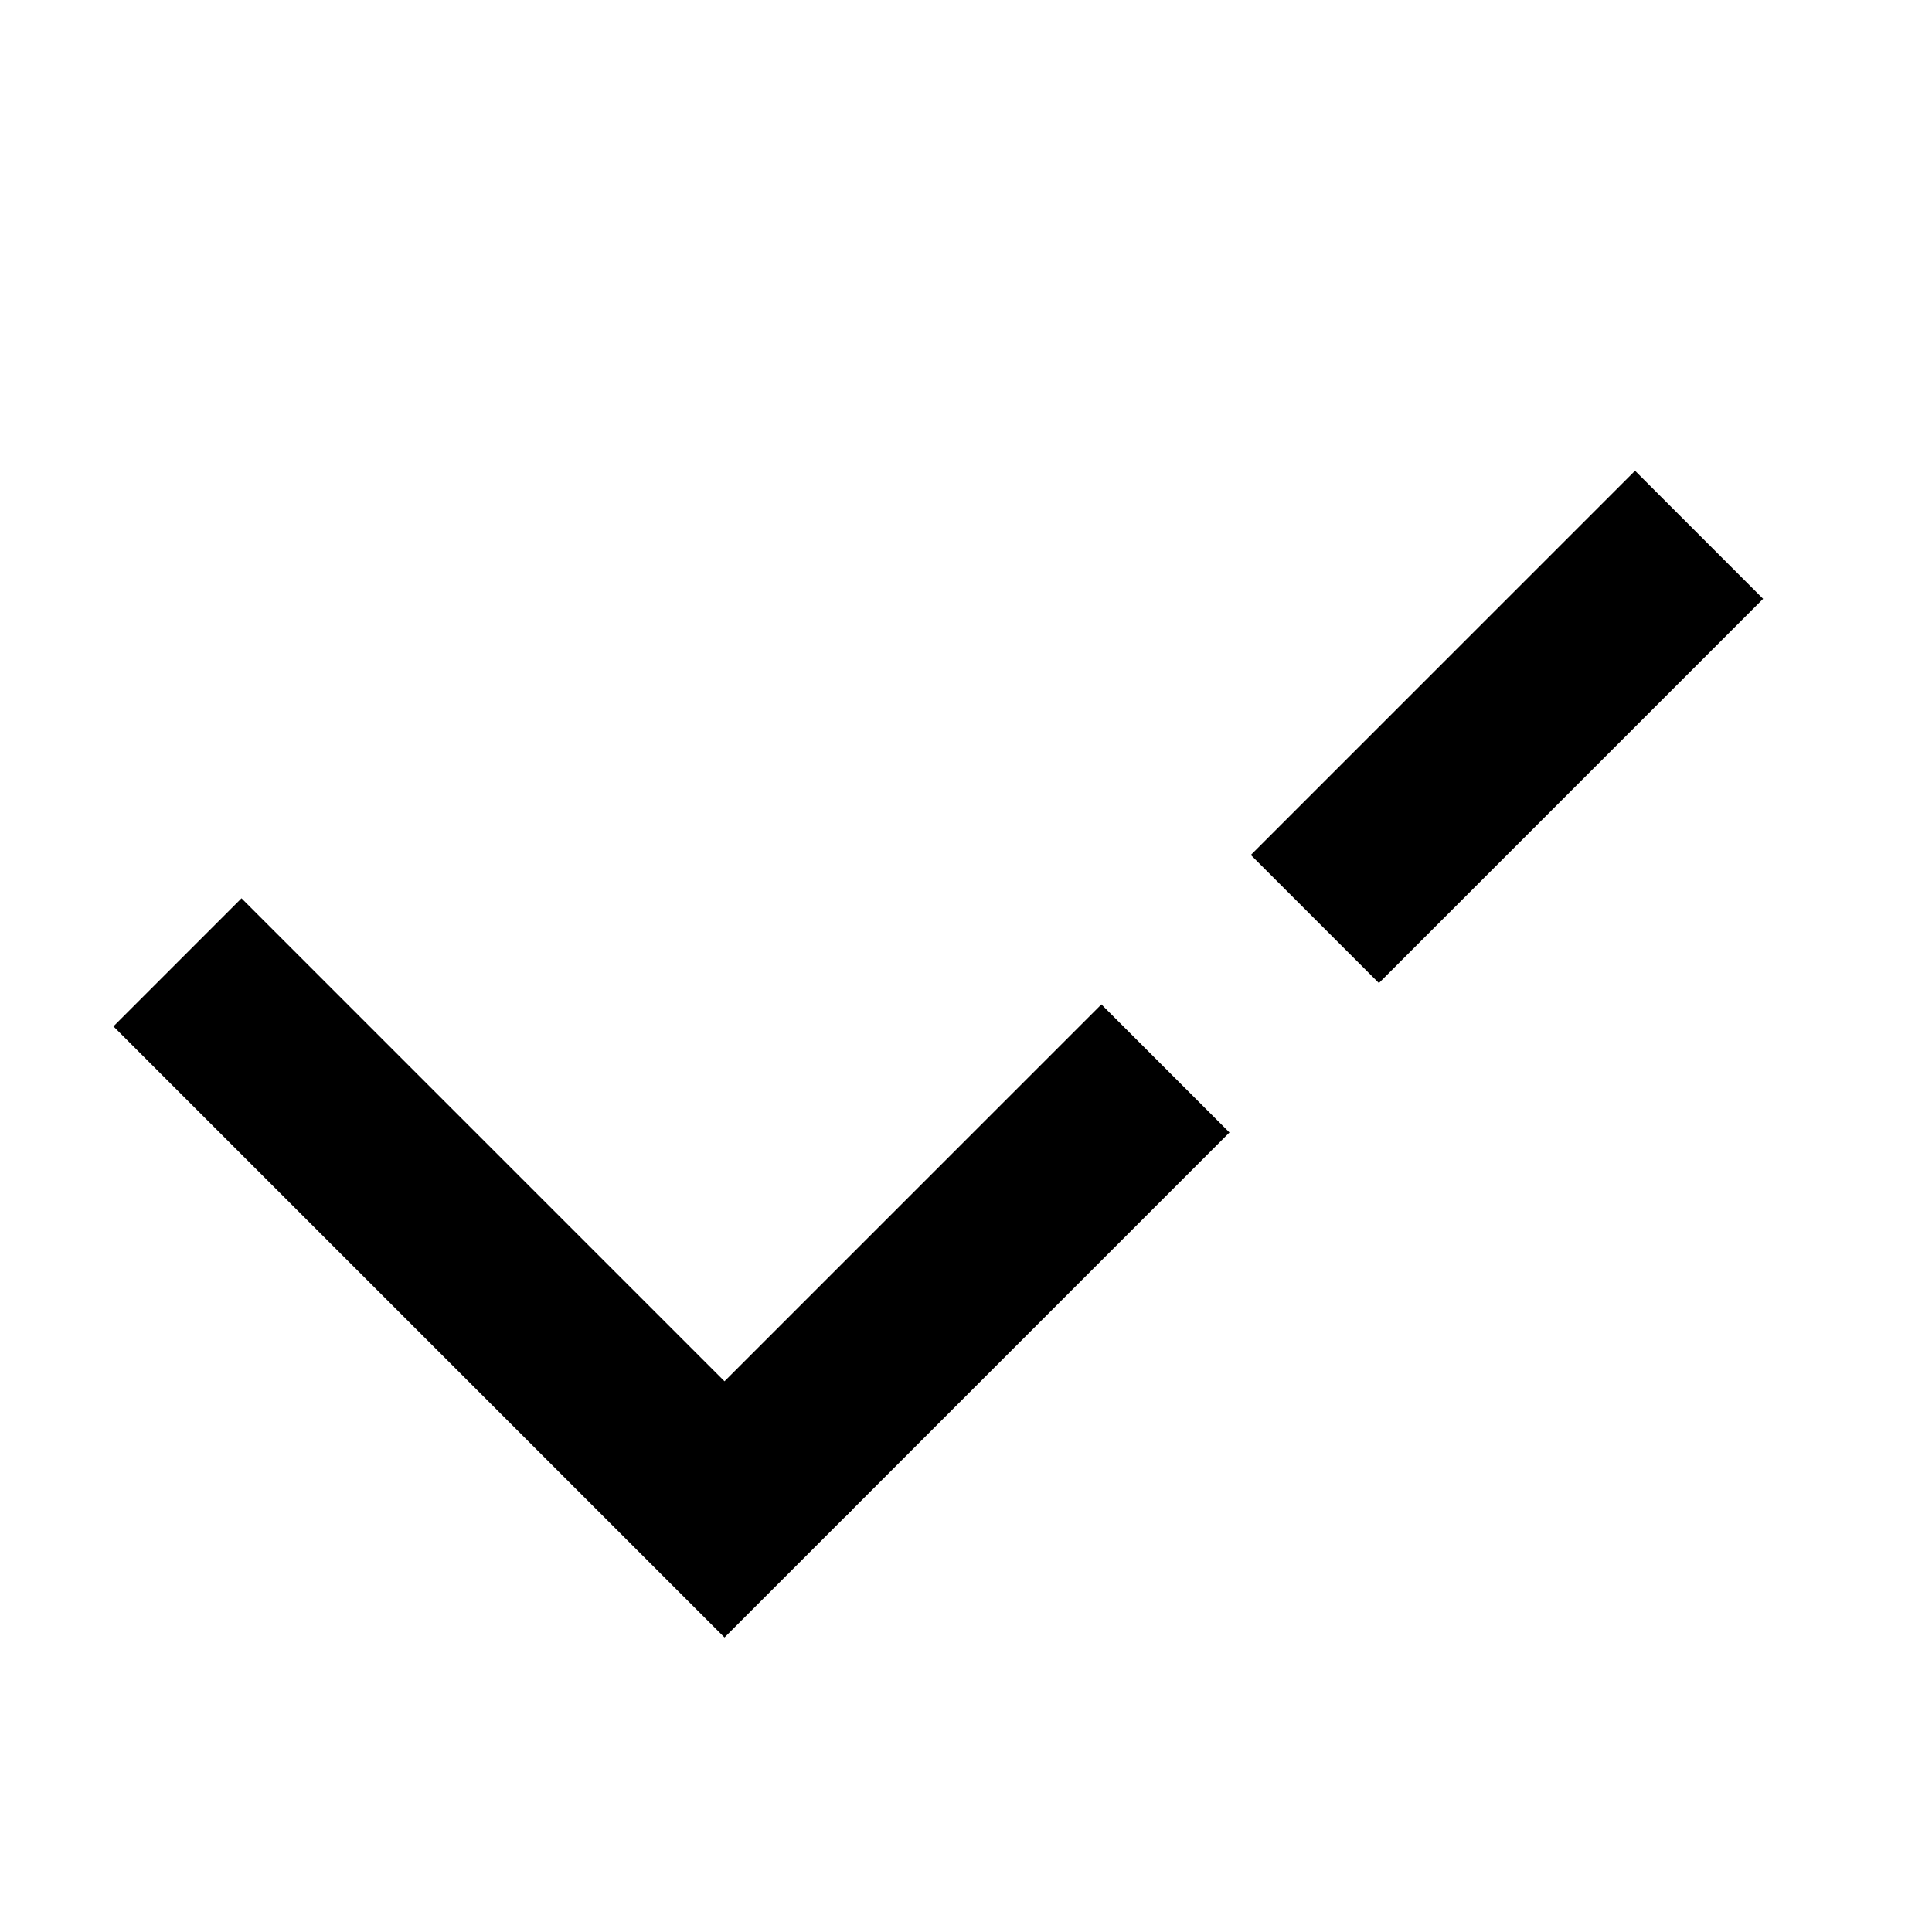
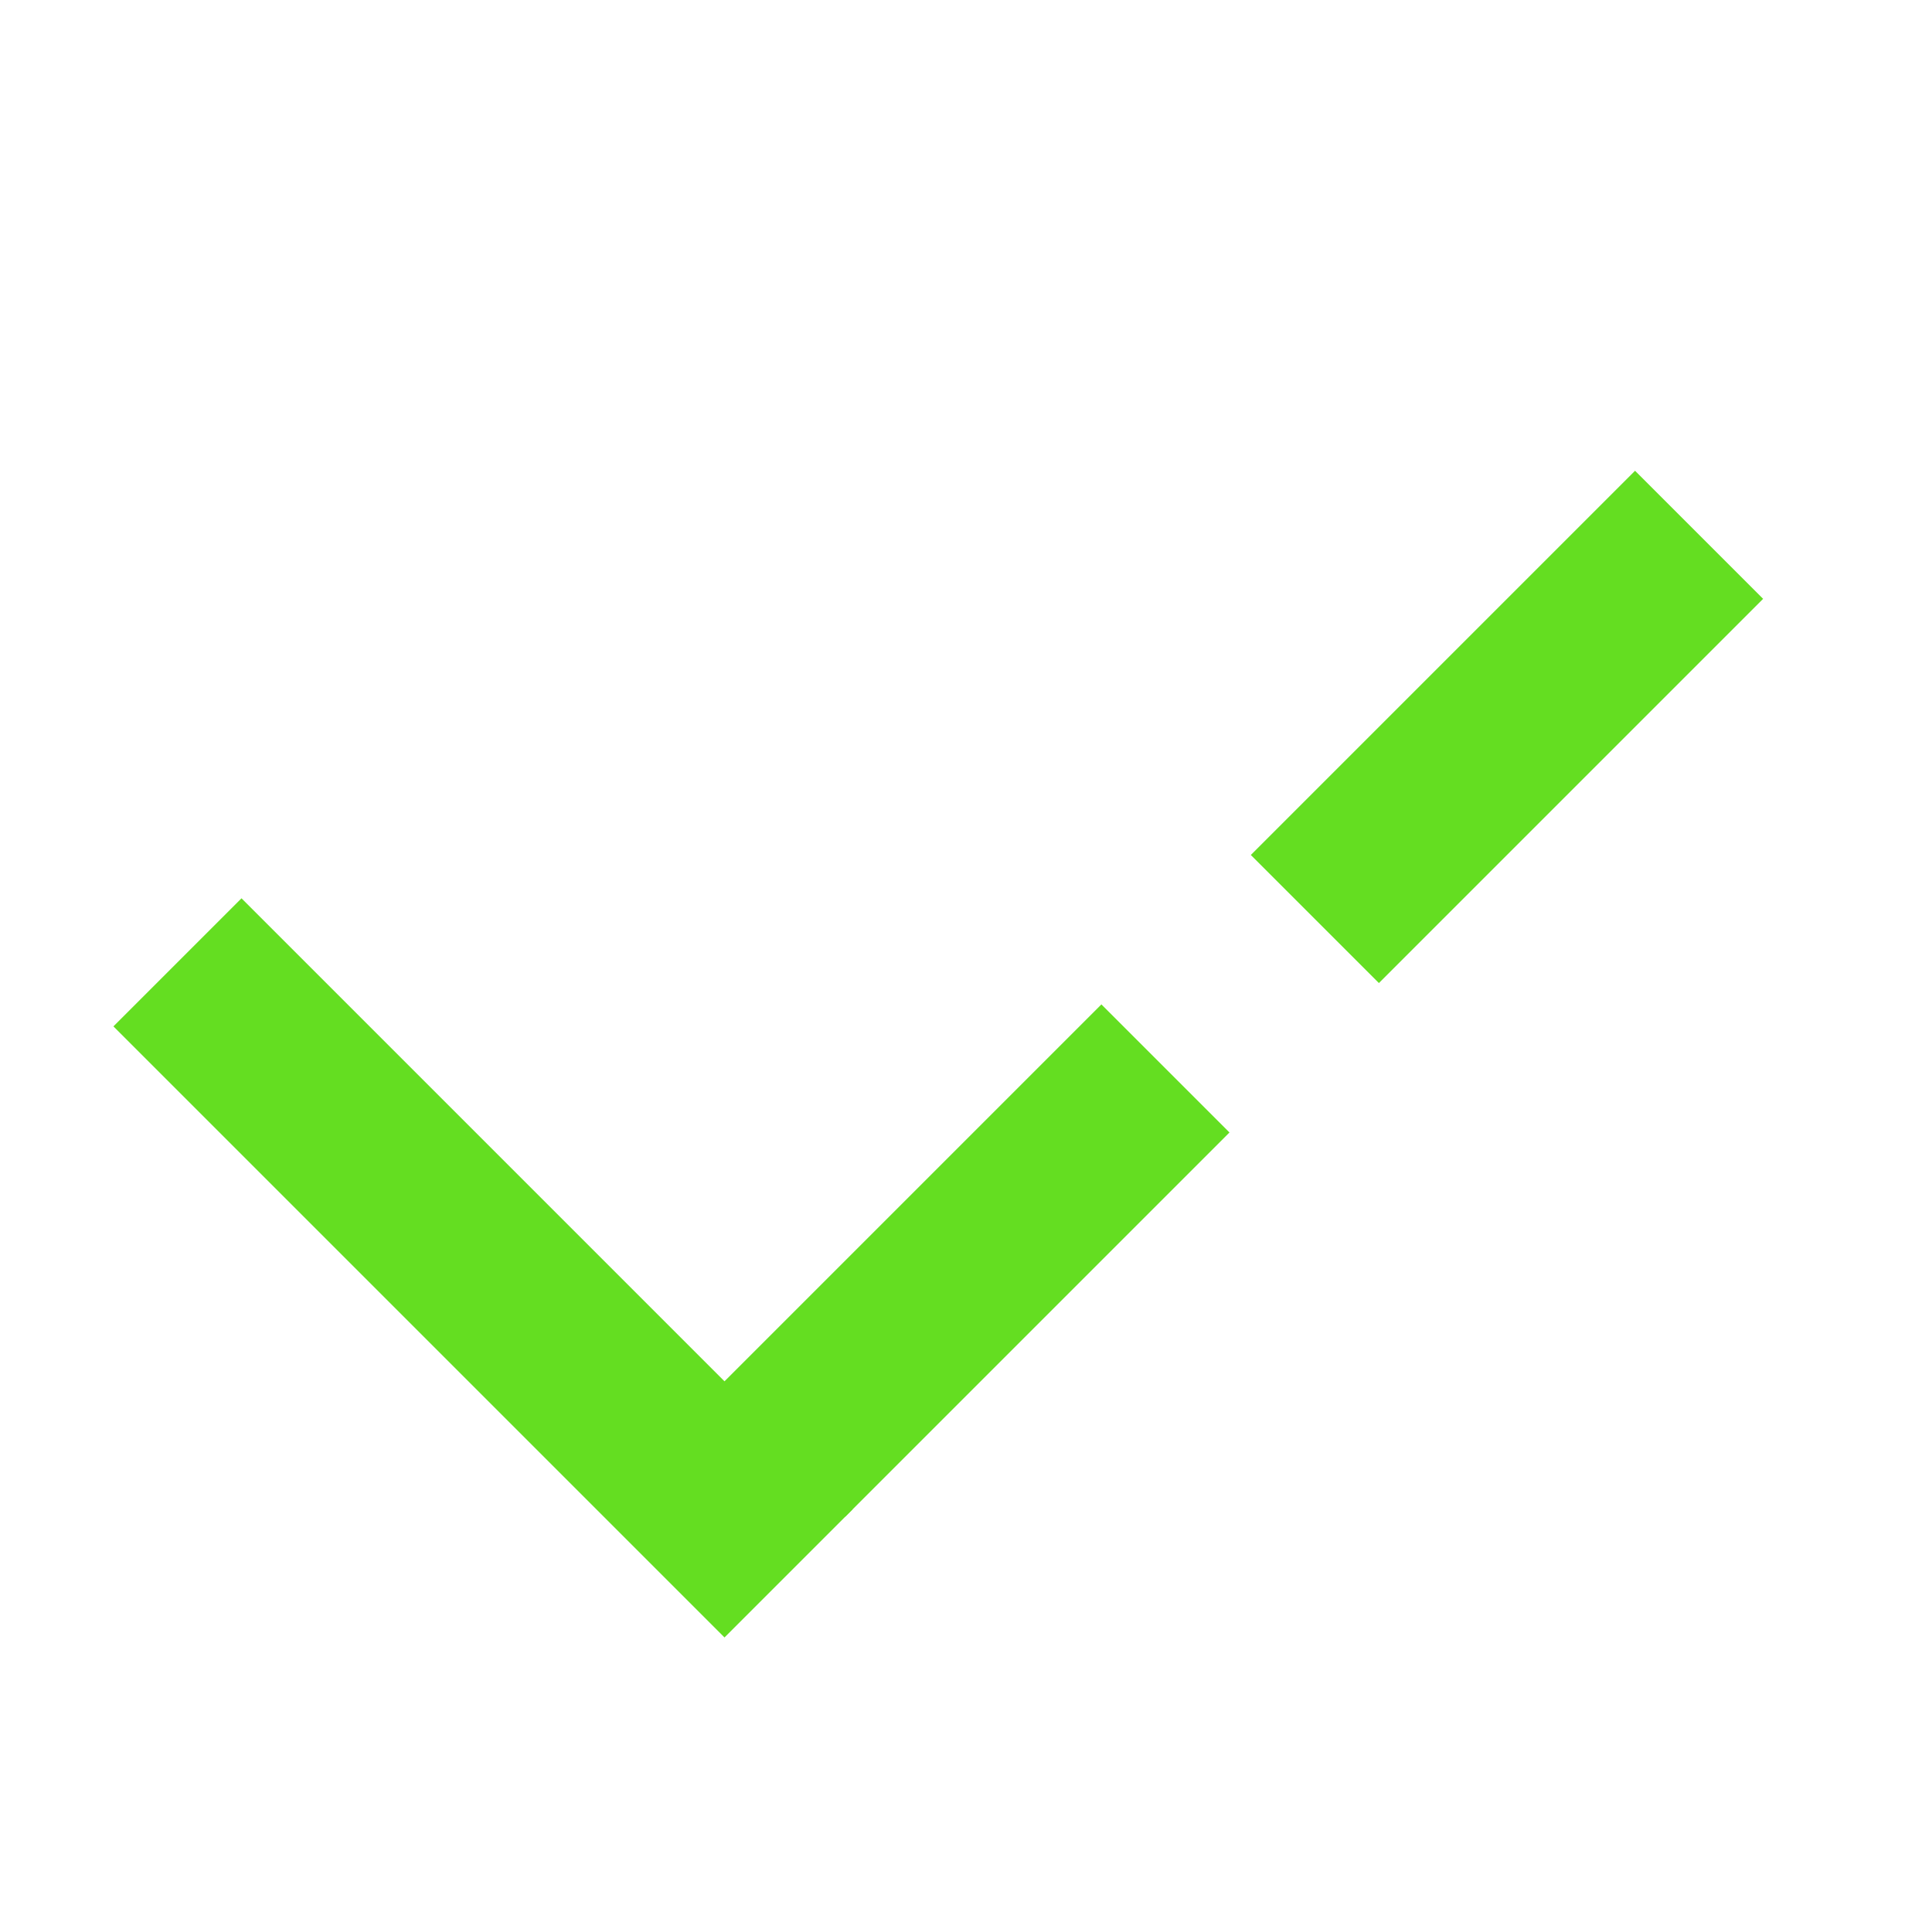
<svg xmlns="http://www.w3.org/2000/svg" width="16" height="16" viewBox="0 0 16 16" fill="none">
-   <path d="M7 11.5L14.5 4" stroke="black" stroke-width="1.5" stroke-linecap="square" stroke-dasharray="3 3.25" />
-   <path d="M2 8.5L6 12.5" stroke="black" stroke-width="1.5" stroke-linecap="square" />
+   <path d="M7 11.5L14.5 4" stroke="#64de21" stroke-width="1.5" stroke-linecap="square" stroke-dasharray="3 3.25" />
+   <path d="M2 8.5L6 12.5" stroke="#64de21" stroke-width="1.5" stroke-linecap="square" />
</svg>
